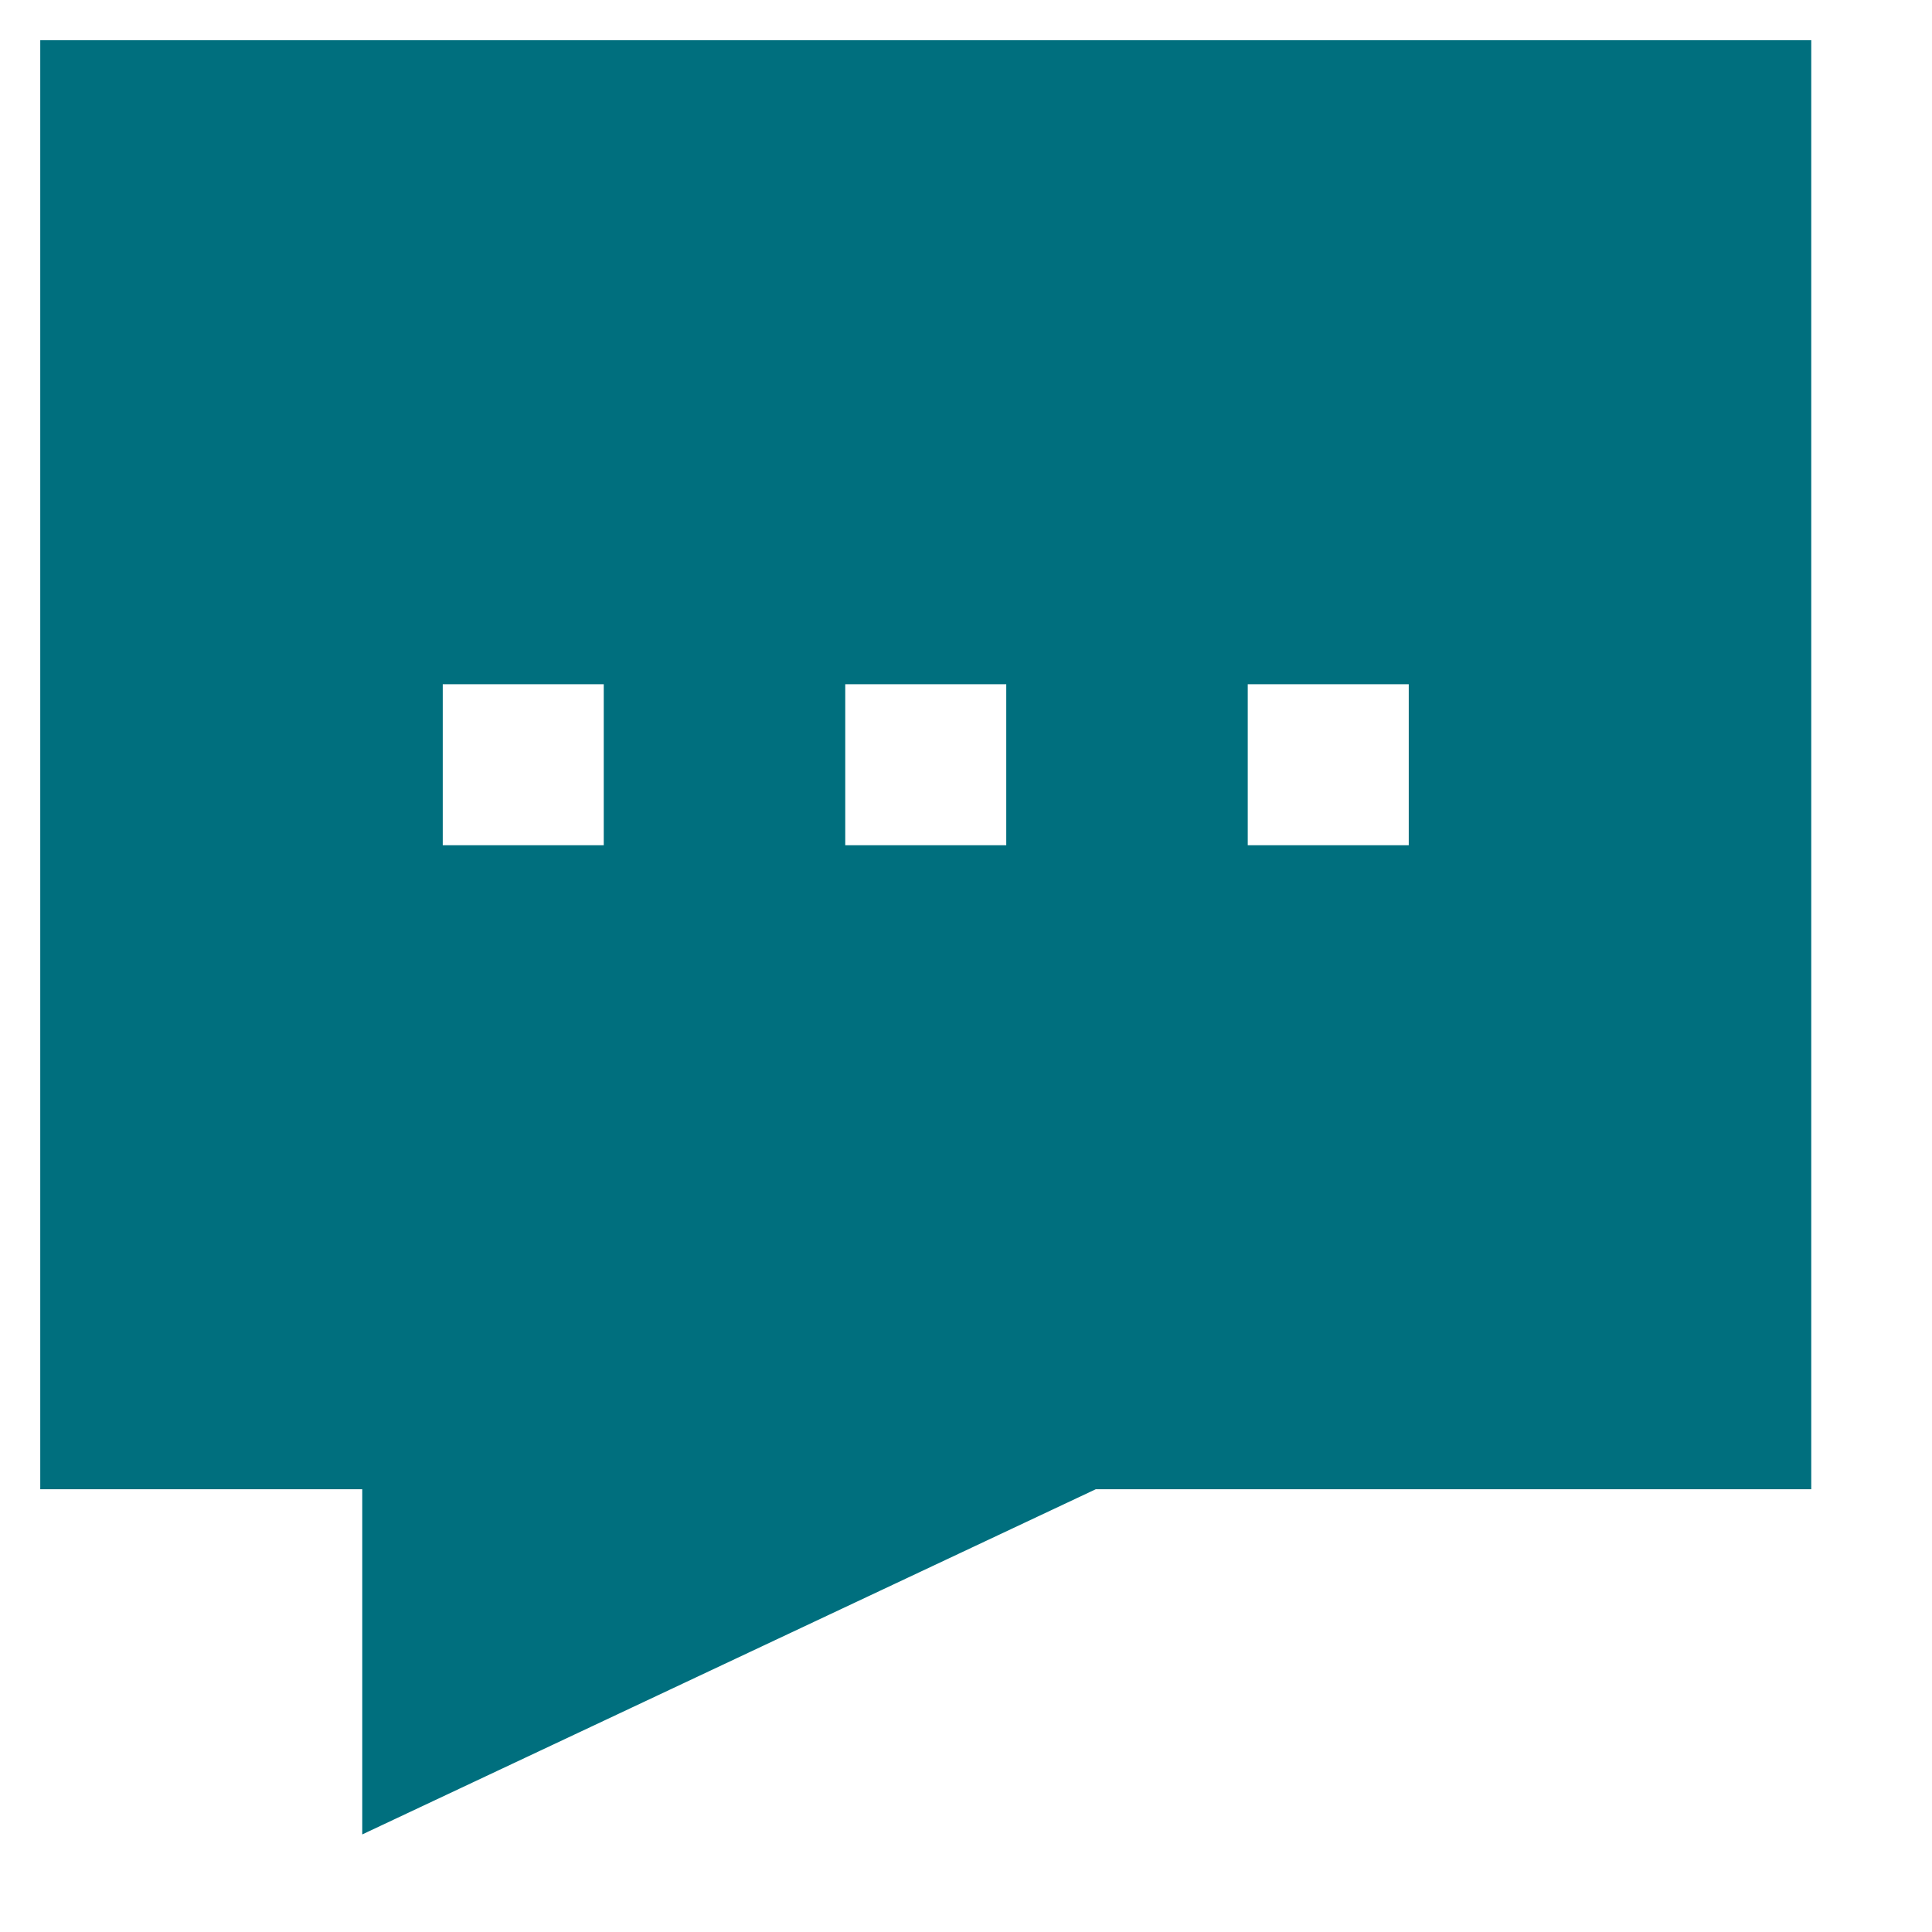
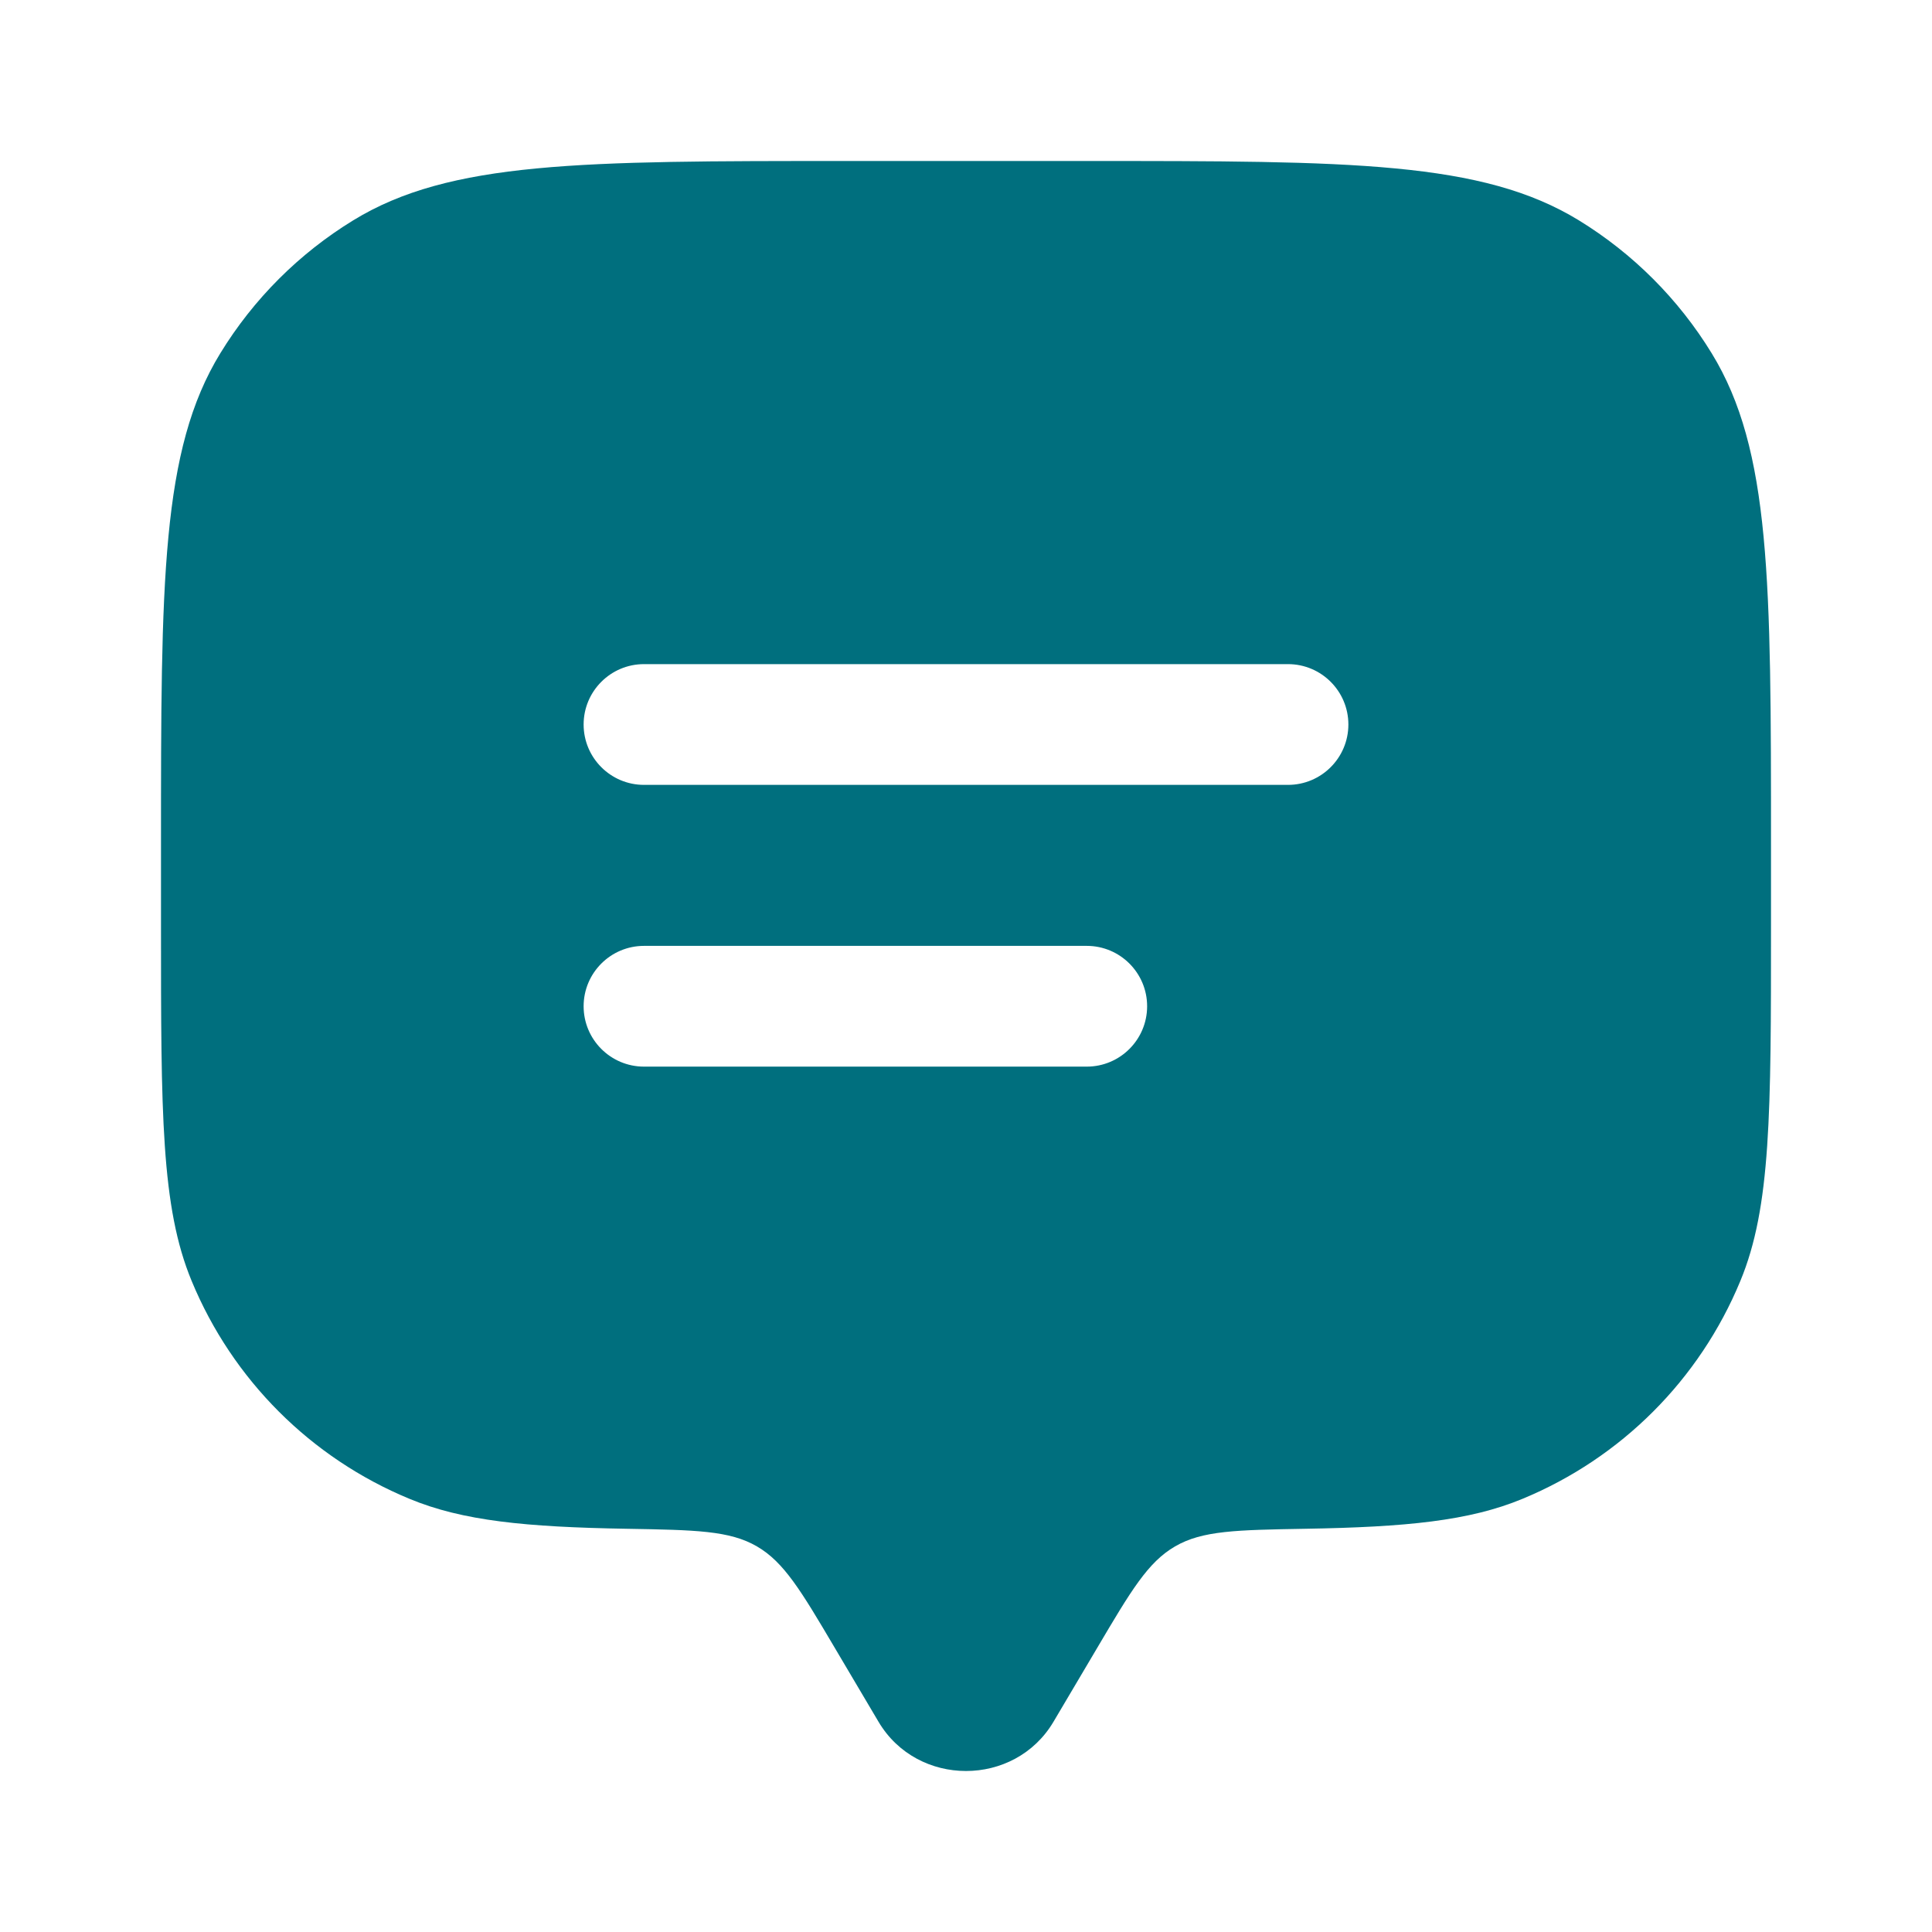
- <svg xmlns="http://www.w3.org/2000/svg" fill="#006f7e" height="800px" width="800px" version="1.1" id="Filled_Icons" x="0px" y="0px" viewBox="0 0 24 24" enable-background="new 0 0 24 24" xml:space="preserve" stroke="#006f7e">
+ <svg xmlns="http://www.w3.org/2000/svg" width="800px" height="800px" viewBox="0 0 24 24" fill="none">
  <g id="SVGRepo_bgCarrier" stroke-width="0" />
  <g id="SVGRepo_tracerCarrier" stroke-linecap="round" stroke-linejoin="round" />
  <g id="SVGRepo_iconCarrier">
-     <g id="Contact-Us-Filled">
-       <path d="M1,1v17h4v4l8.5-4H22V1H1z M8,11H5V8h3V11z M13,11h-3V8h3V11z M18,11h-3V8h3V11z" />
-     </g>
+     <path fill-rule="evenodd" clip-rule="evenodd" d="M13.629 20.472L13.087 21.388C12.604 22.204 11.396 22.204 10.913 21.388L10.371 20.472C9.951 19.761 9.74 19.406 9.403 19.21C9.065 19.013 8.64 19.006 7.79 18.991C6.534 18.97 5.747 18.893 5.087 18.619C3.861 18.112 2.888 17.139 2.381 15.913C2 14.995 2 13.83 2 11.5V10.5C2 7.227 2 5.59 2.737 4.388C3.149 3.715 3.715 3.149 4.388 2.737C5.59 2 7.227 2 10.5 2H13.5C16.773 2 18.41 2 19.613 2.737C20.285 3.149 20.851 3.715 21.263 4.388C22 5.59 22 7.227 22 10.5V11.5C22 13.83 22 14.995 21.619 15.913C21.112 17.139 20.139 18.112 18.913 18.619C18.253 18.893 17.466 18.97 16.21 18.991C15.36 19.006 14.935 19.013 14.597 19.21C14.259 19.406 14.049 19.761 13.629 20.472ZM8 11.75C7.586 11.75 7.25 12.086 7.25 12.5C7.25 12.914 7.586 13.25 8 13.25H13.5C13.914 13.25 14.25 12.914 14.25 12.5C14.25 12.086 13.914 11.75 13.5 11.75H8ZM7.25 9C7.25 8.586 7.586 8.25 8 8.25H16C16.414 8.25 16.75 8.586 16.75 9C16.75 9.414 16.414 9.75 16 9.75H8C7.586 9.75 7.25 9.414 7.25 9Z" fill="#006f7e" />
  </g>
</svg>
